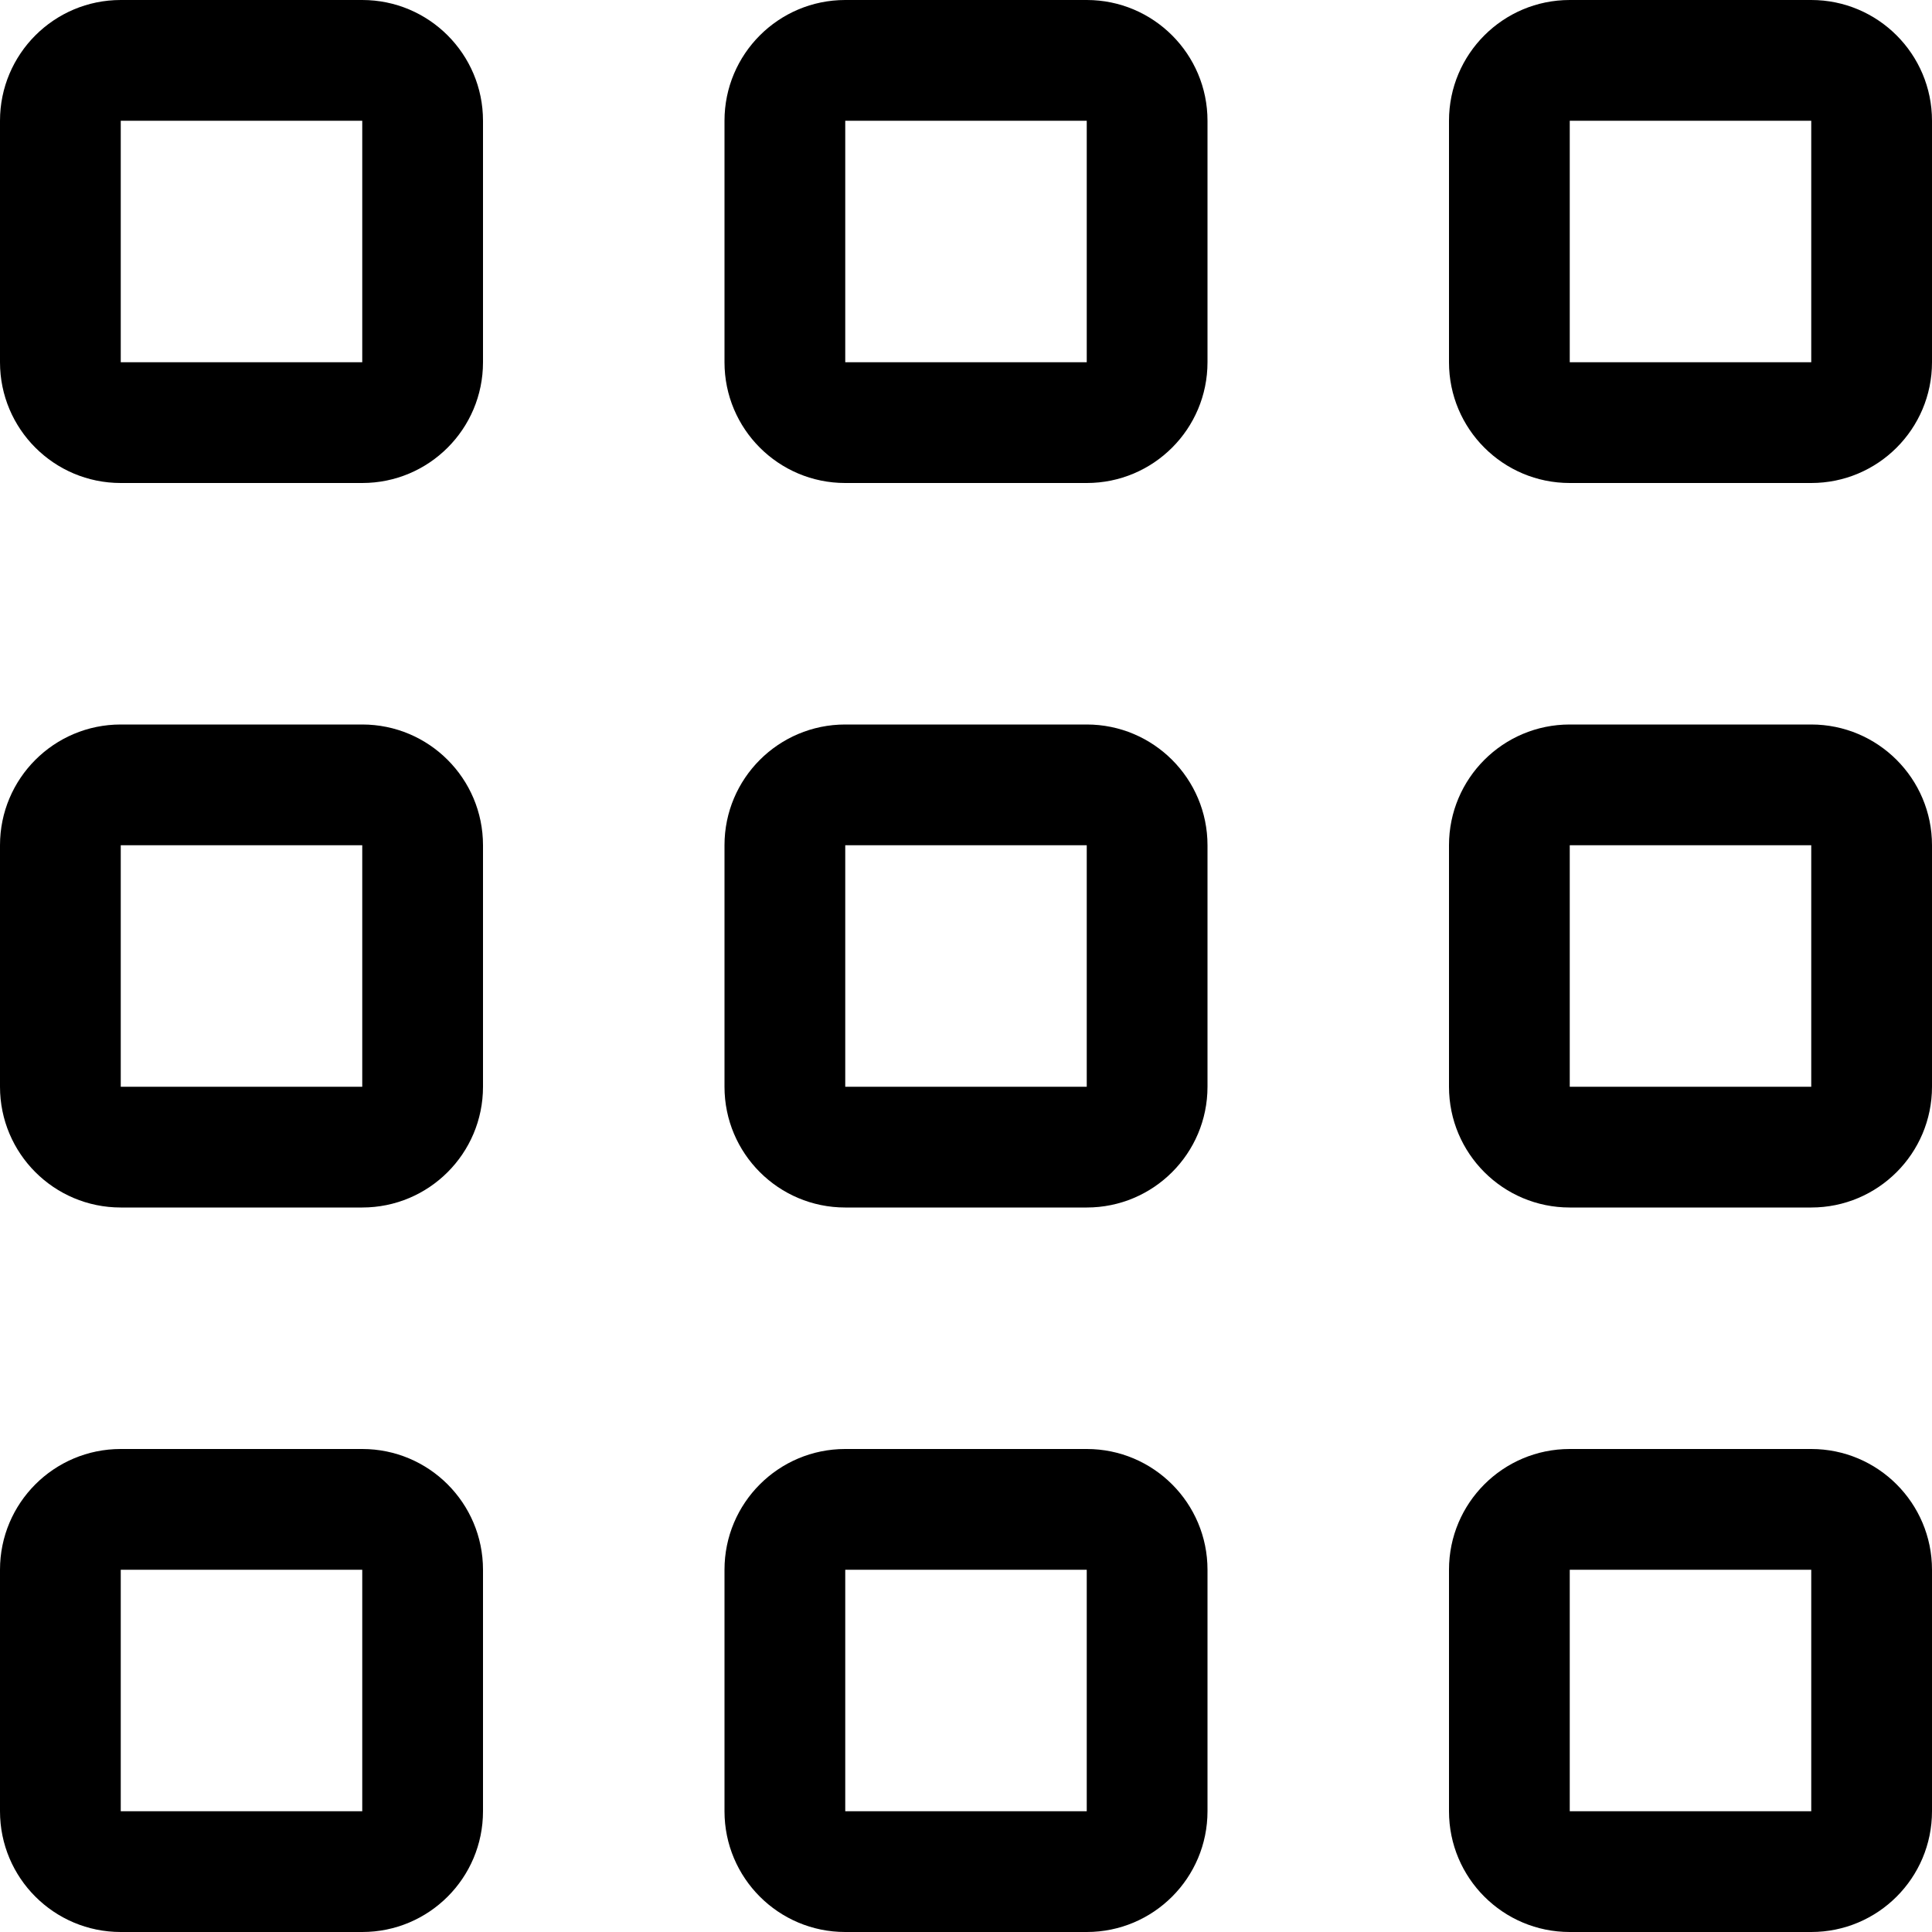
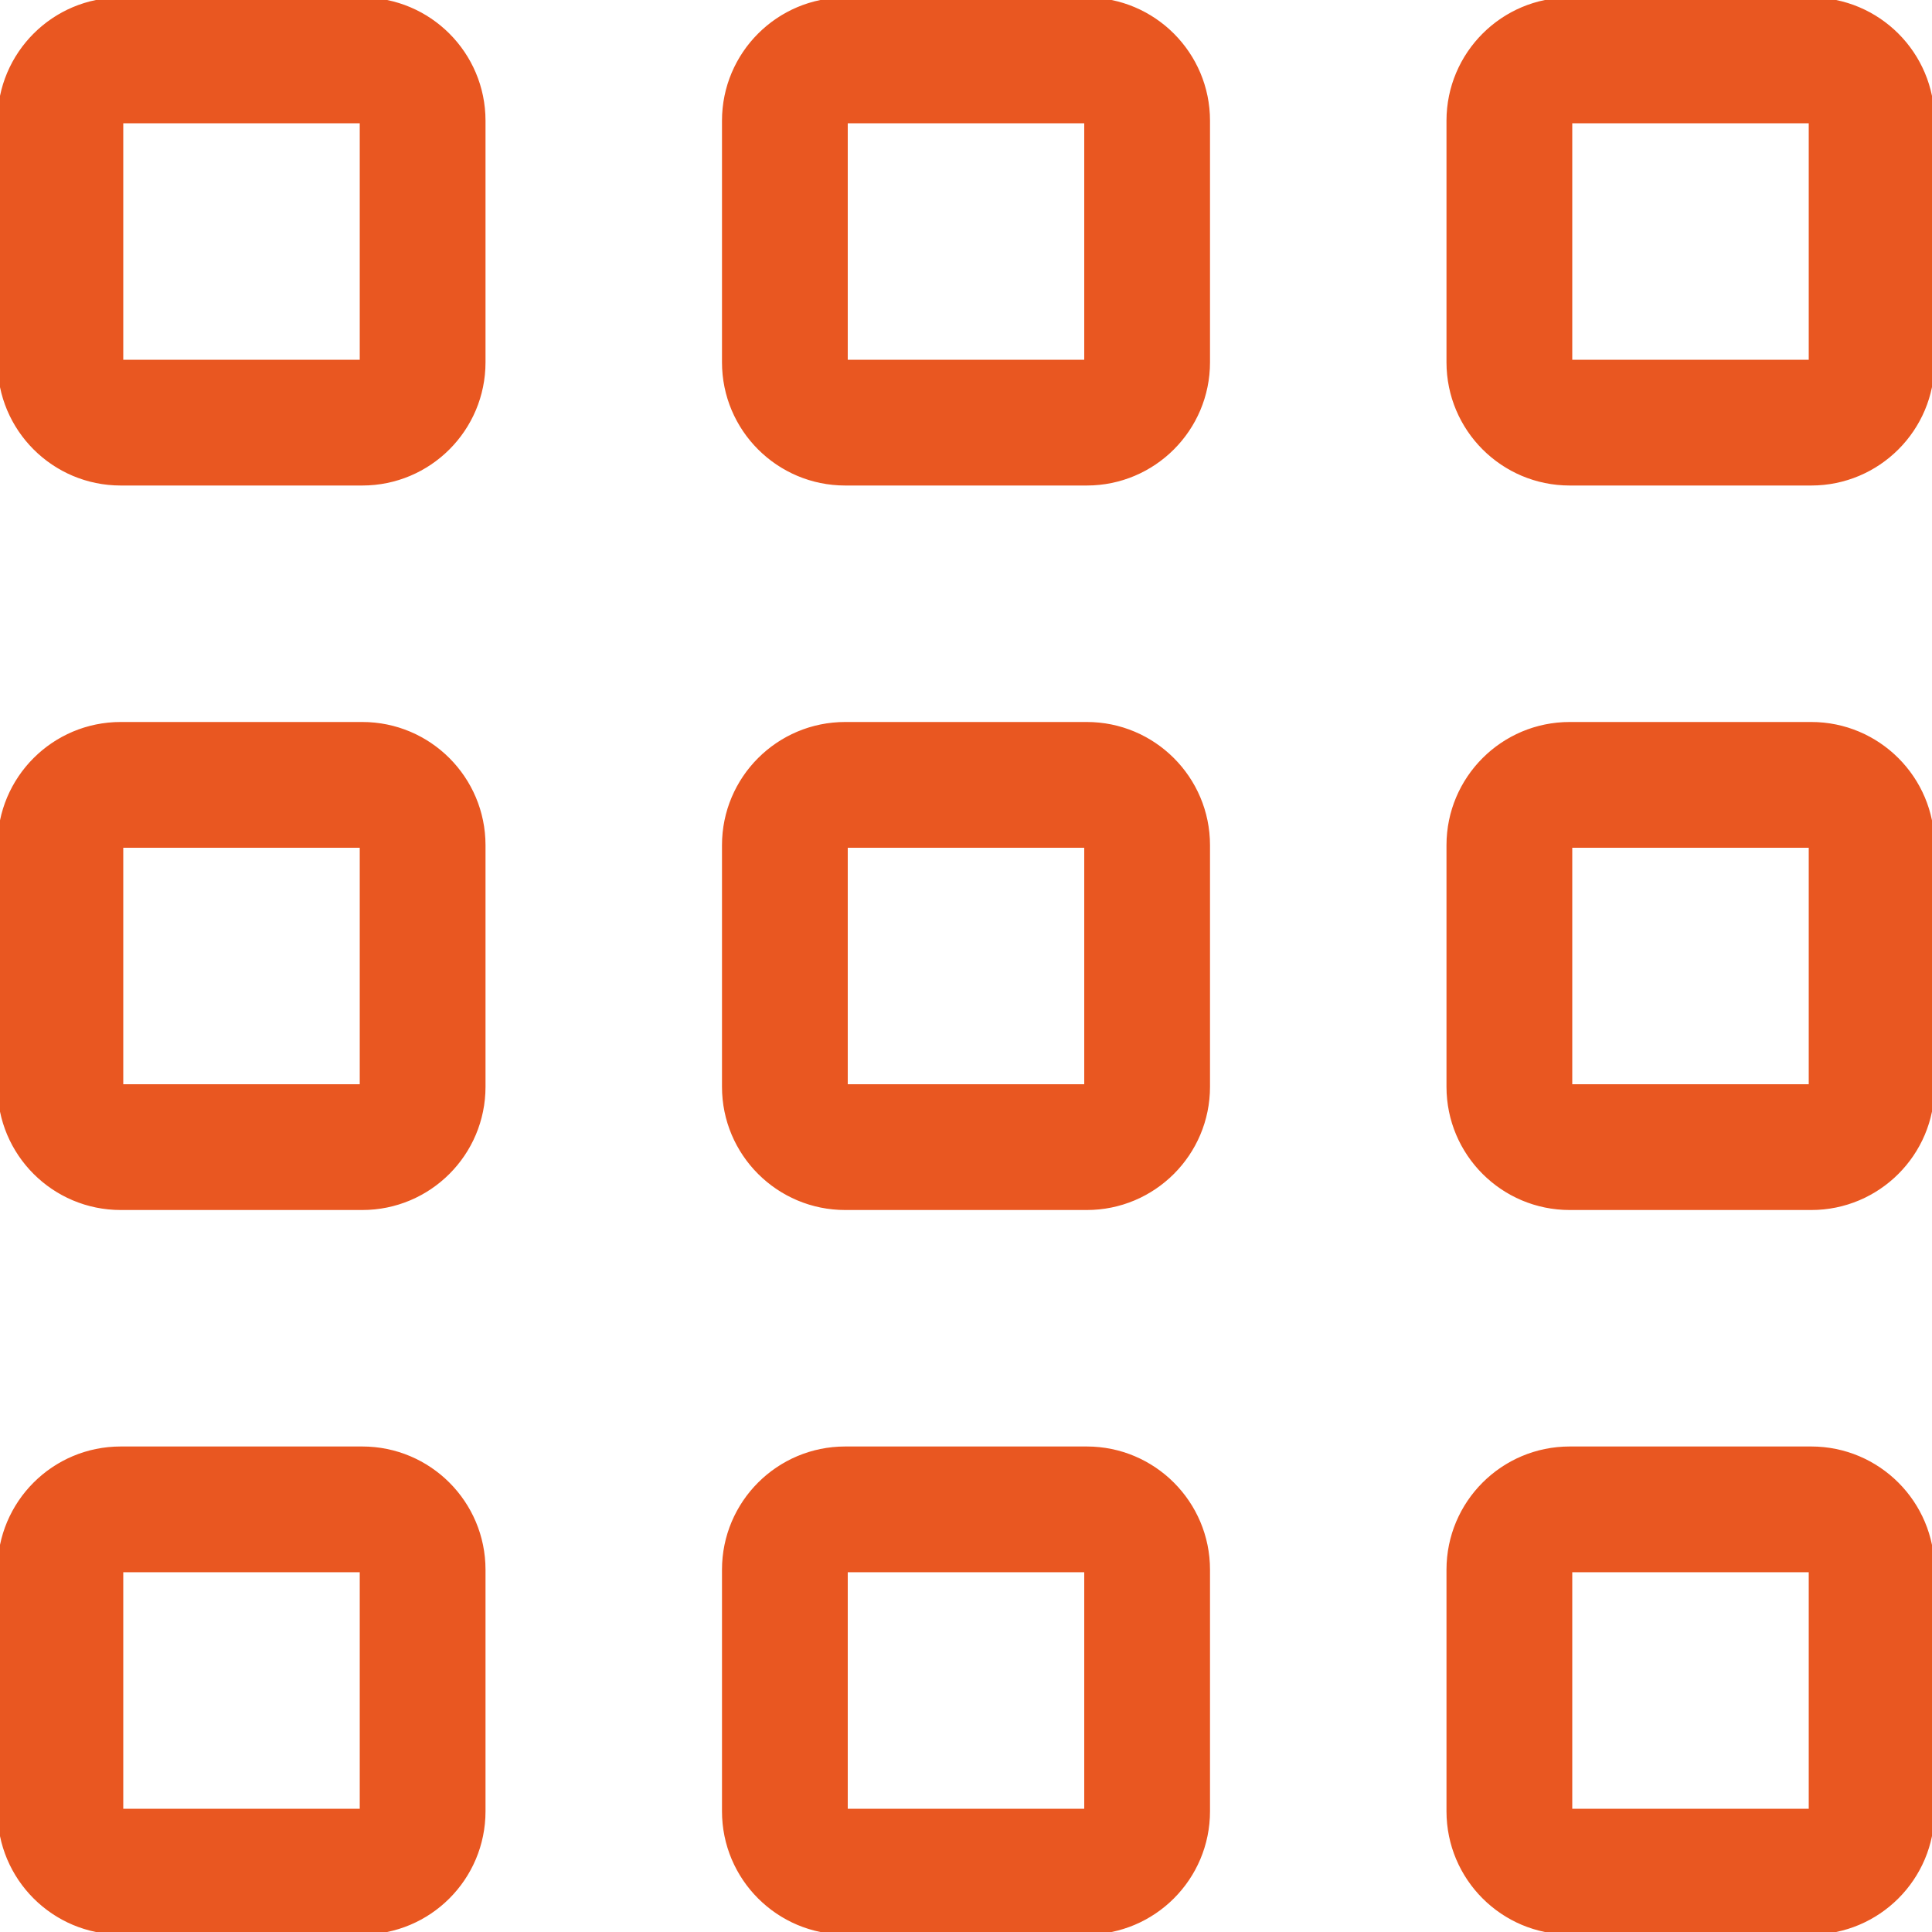
- <svg xmlns="http://www.w3.org/2000/svg" version="1.1" id="Capa_1" x="0px" y="0px" viewBox="0 0 384.97 384.97" style="enable-background:new 0 0 384.97 384.97;" xml:space="preserve">
-   <g>
-     <g id="Apps">
-       <path d="M72.182,0H24.061C10.767,0,0,10.779,0,24.061v48.121c0,13.293,10.767,24.061,24.061,24.061h48.121    c13.293,0,24.061-10.767,24.061-24.061V24.061C96.242,10.779,85.475,0,72.182,0z M72.182,72.182H24.061V24.061h48.121V72.182z" />
-       <path d="M216.545,0h-48.121c-13.293,0-24.061,10.779-24.061,24.061v48.121c0,13.293,10.767,24.061,24.061,24.061h48.121    c13.281,0,24.061-10.767,24.061-24.061V24.061C240.606,10.779,229.827,0,216.545,0z M216.545,72.182h-48.121V24.061h48.121V72.182    z" />
-       <path d="M360.909,0h-48.121c-13.293,0-24.061,10.779-24.061,24.061v48.121c0,13.293,10.767,24.061,24.061,24.061h48.121    c13.281,0,24.061-10.767,24.061-24.061V24.061C384.97,10.779,374.191,0,360.909,0z M360.909,72.182h-48.121V24.061h48.121V72.182z    " />
-       <path d="M72.182,144.364H24.061C10.767,144.364,0,155.131,0,168.424v48.121c0,13.293,10.767,24.061,24.061,24.061h48.121    c13.293,0,24.061-10.767,24.061-24.061v-48.121C96.242,155.143,85.475,144.364,72.182,144.364z M72.182,216.545H24.061v-48.121    h48.121V216.545z" />
-       <path d="M216.545,144.364h-48.121c-13.293,0-24.061,10.767-24.061,24.061v48.121c0,13.293,10.767,24.061,24.061,24.061h48.121    c13.281,0,24.061-10.767,24.061-24.061v-48.121C240.606,155.143,229.827,144.364,216.545,144.364z M216.545,216.545h-48.121    v-48.121h48.121V216.545z" />
-       <path d="M360.909,144.364h-48.121c-13.293,0-24.061,10.767-24.061,24.061v48.121c0,13.293,10.767,24.061,24.061,24.061h48.121    c13.281,0,24.061-10.767,24.061-24.061v-48.121C384.97,155.143,374.191,144.364,360.909,144.364z M360.909,216.545h-48.121    v-48.121h48.121V216.545z" />
-       <path d="M72.182,288.727H24.061C10.767,288.727,0,299.494,0,312.788v48.121c0,13.293,10.767,24.061,24.061,24.061h48.121    c13.293,0,24.061-10.767,24.061-24.061v-48.121C96.242,299.506,85.475,288.727,72.182,288.727z M72.182,360.909H24.061v-48.121    h48.121V360.909z" />
-       <path d="M216.545,288.727h-48.121c-13.293,0-24.061,10.767-24.061,24.061v48.121c0,13.293,10.767,24.061,24.061,24.061h48.121    c13.281,0,24.061-10.767,24.061-24.061v-48.121C240.606,299.506,229.827,288.727,216.545,288.727z M216.545,360.909h-48.121    v-48.121h48.121V360.909z" />
-       <path d="M360.909,288.727h-48.121c-13.293,0-24.061,10.767-24.061,24.061v48.121c0,13.293,10.767,24.061,24.061,24.061h48.121    c13.281,0,24.061-10.767,24.061-24.061v-48.121C384.97,299.506,374.191,288.727,360.909,288.727z M360.909,360.909h-48.121    v-48.121h48.121V360.909z" />
+ <svg xmlns="http://www.w3.org/2000/svg" xml:space="preserve" style="enable-background:new 0 0 384.97 384.97;" viewBox="0 0 384.97 384.97" y="0px" x="0px" id="Capa_1" version="1.1">
+   <defs id="defs68" />
+   <g id="g33">
+     <g style="stroke:#e95721;stroke-opacity:1;fill:#e95721;fill-opacity:1" id="Apps">
+       <path style="stroke:#e95721;stroke-opacity:1;fill:#e95721;fill-opacity:1" id="path2" d="M72.182,0H24.061C10.767,0,0,10.779,0,24.061v48.121c0,13.293,10.767,24.061,24.061,24.061h48.121    c13.293,0,24.061-10.767,24.061-24.061V24.061C96.242,10.779,85.475,0,72.182,0z M72.182,72.182H24.061V24.061h48.121V72.182z" />
+       <path style="stroke:#e95721;stroke-opacity:1;fill:#e95721;fill-opacity:1" id="path4" d="M216.545,0h-48.121c-13.293,0-24.061,10.779-24.061,24.061v48.121c0,13.293,10.767,24.061,24.061,24.061h48.121    c13.281,0,24.061-10.767,24.061-24.061V24.061C240.606,10.779,229.827,0,216.545,0z M216.545,72.182h-48.121V24.061h48.121V72.182    z" />
+       <path style="stroke:#e95721;stroke-opacity:1;fill:#e95721;fill-opacity:1" id="path6" d="M360.909,0h-48.121c-13.293,0-24.061,10.779-24.061,24.061v48.121c0,13.293,10.767,24.061,24.061,24.061h48.121    c13.281,0,24.061-10.767,24.061-24.061V24.061C384.97,10.779,374.191,0,360.909,0z M360.909,72.182h-48.121V24.061h48.121V72.182z    " />
+       <path style="stroke:#e95721;stroke-opacity:1;fill:#e95721;fill-opacity:1" id="path8" d="M72.182,144.364H24.061C10.767,144.364,0,155.131,0,168.424v48.121c0,13.293,10.767,24.061,24.061,24.061h48.121    c13.293,0,24.061-10.767,24.061-24.061v-48.121C96.242,155.143,85.475,144.364,72.182,144.364z M72.182,216.545H24.061v-48.121    h48.121V216.545z" />
+       <path style="stroke:#e95721;stroke-opacity:1;fill:#e95721;fill-opacity:1" id="path10" d="M216.545,144.364h-48.121c-13.293,0-24.061,10.767-24.061,24.061v48.121c0,13.293,10.767,24.061,24.061,24.061h48.121    c13.281,0,24.061-10.767,24.061-24.061v-48.121C240.606,155.143,229.827,144.364,216.545,144.364z M216.545,216.545h-48.121    v-48.121h48.121V216.545z" />
+       <path style="stroke:#e95721;stroke-opacity:1;fill:#e95721;fill-opacity:1" id="path12" d="M360.909,144.364h-48.121c-13.293,0-24.061,10.767-24.061,24.061v48.121c0,13.293,10.767,24.061,24.061,24.061h48.121    c13.281,0,24.061-10.767,24.061-24.061v-48.121C384.97,155.143,374.191,144.364,360.909,144.364z M360.909,216.545h-48.121    v-48.121h48.121V216.545z" />
+       <path style="stroke:#e95721;stroke-opacity:1;fill:#e95721;fill-opacity:1" id="path14" d="M72.182,288.727H24.061C10.767,288.727,0,299.494,0,312.788v48.121c0,13.293,10.767,24.061,24.061,24.061h48.121    c13.293,0,24.061-10.767,24.061-24.061v-48.121C96.242,299.506,85.475,288.727,72.182,288.727z M72.182,360.909H24.061v-48.121    h48.121V360.909z" />
+       <path style="stroke:#e95721;stroke-opacity:1;fill:#e95721;fill-opacity:1" id="path16" d="M216.545,288.727h-48.121c-13.293,0-24.061,10.767-24.061,24.061v48.121c0,13.293,10.767,24.061,24.061,24.061h48.121    c13.281,0,24.061-10.767,24.061-24.061v-48.121C240.606,299.506,229.827,288.727,216.545,288.727z M216.545,360.909h-48.121    v-48.121h48.121V360.909z" />
+       <path style="stroke:#e95721;stroke-opacity:1;fill:#e95721;fill-opacity:1" id="path18" d="M360.909,288.727h-48.121c-13.293,0-24.061,10.767-24.061,24.061v48.121c0,13.293,10.767,24.061,24.061,24.061h48.121    c13.281,0,24.061-10.767,24.061-24.061v-48.121C384.97,299.506,374.191,288.727,360.909,288.727z M360.909,360.909h-48.121    v-48.121h48.121V360.909z" />
    </g>
-     <g>
+     <g id="g21">
	</g>
-     <g>
+     <g id="g23">
	</g>
-     <g>
+     <g id="g25">
	</g>
-     <g>
+     <g id="g27">
	</g>
-     <g>
+     <g id="g29">
	</g>
-     <g>
+     <g id="g31">
	</g>
  </g>
-   <g>
+   <g id="g35">
</g>
-   <g>
+   <g id="g37">
</g>
-   <g>
+   <g id="g39">
</g>
-   <g>
+   <g id="g41">
</g>
-   <g>
+   <g id="g43">
</g>
-   <g>
+   <g id="g45">
</g>
-   <g>
+   <g id="g47">
</g>
-   <g>
+   <g id="g49">
</g>
-   <g>
+   <g id="g51">
</g>
-   <g>
+   <g id="g53">
</g>
-   <g>
+   <g id="g55">
</g>
-   <g>
+   <g id="g57">
</g>
-   <g>
+   <g id="g59">
</g>
-   <g>
+   <g id="g61">
</g>
-   <g>
+   <g id="g63">
</g>
</svg>
